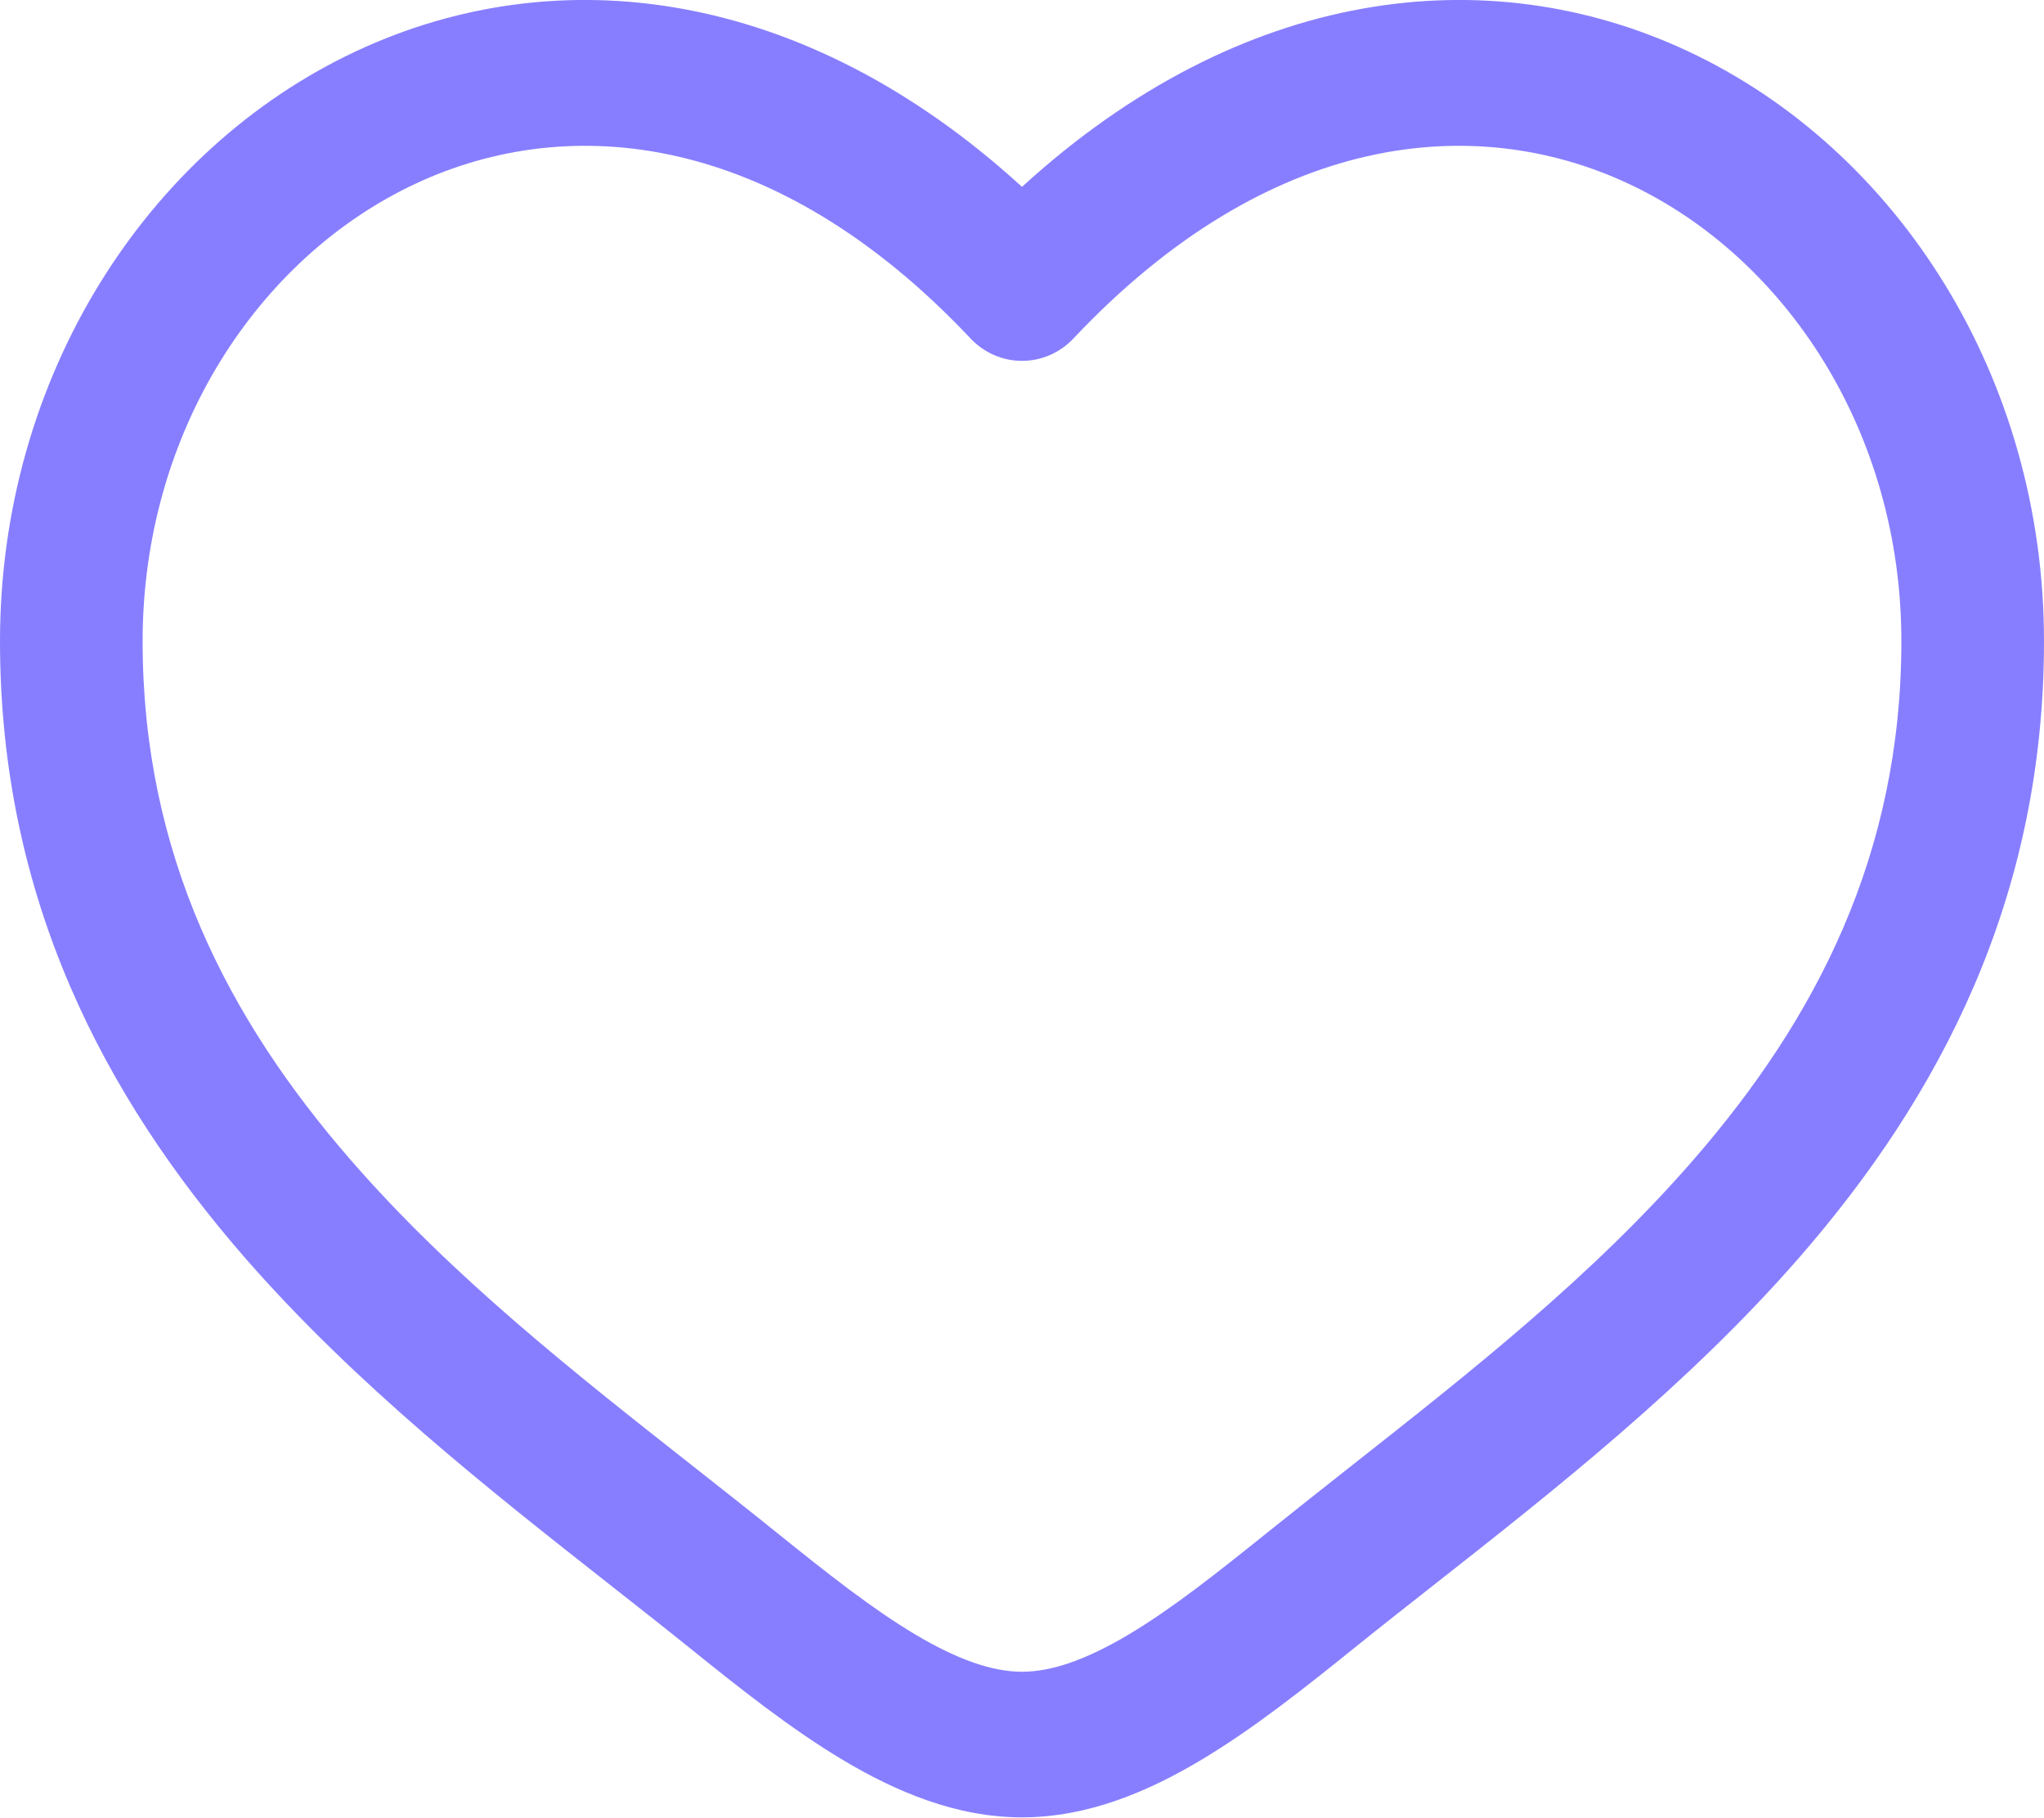
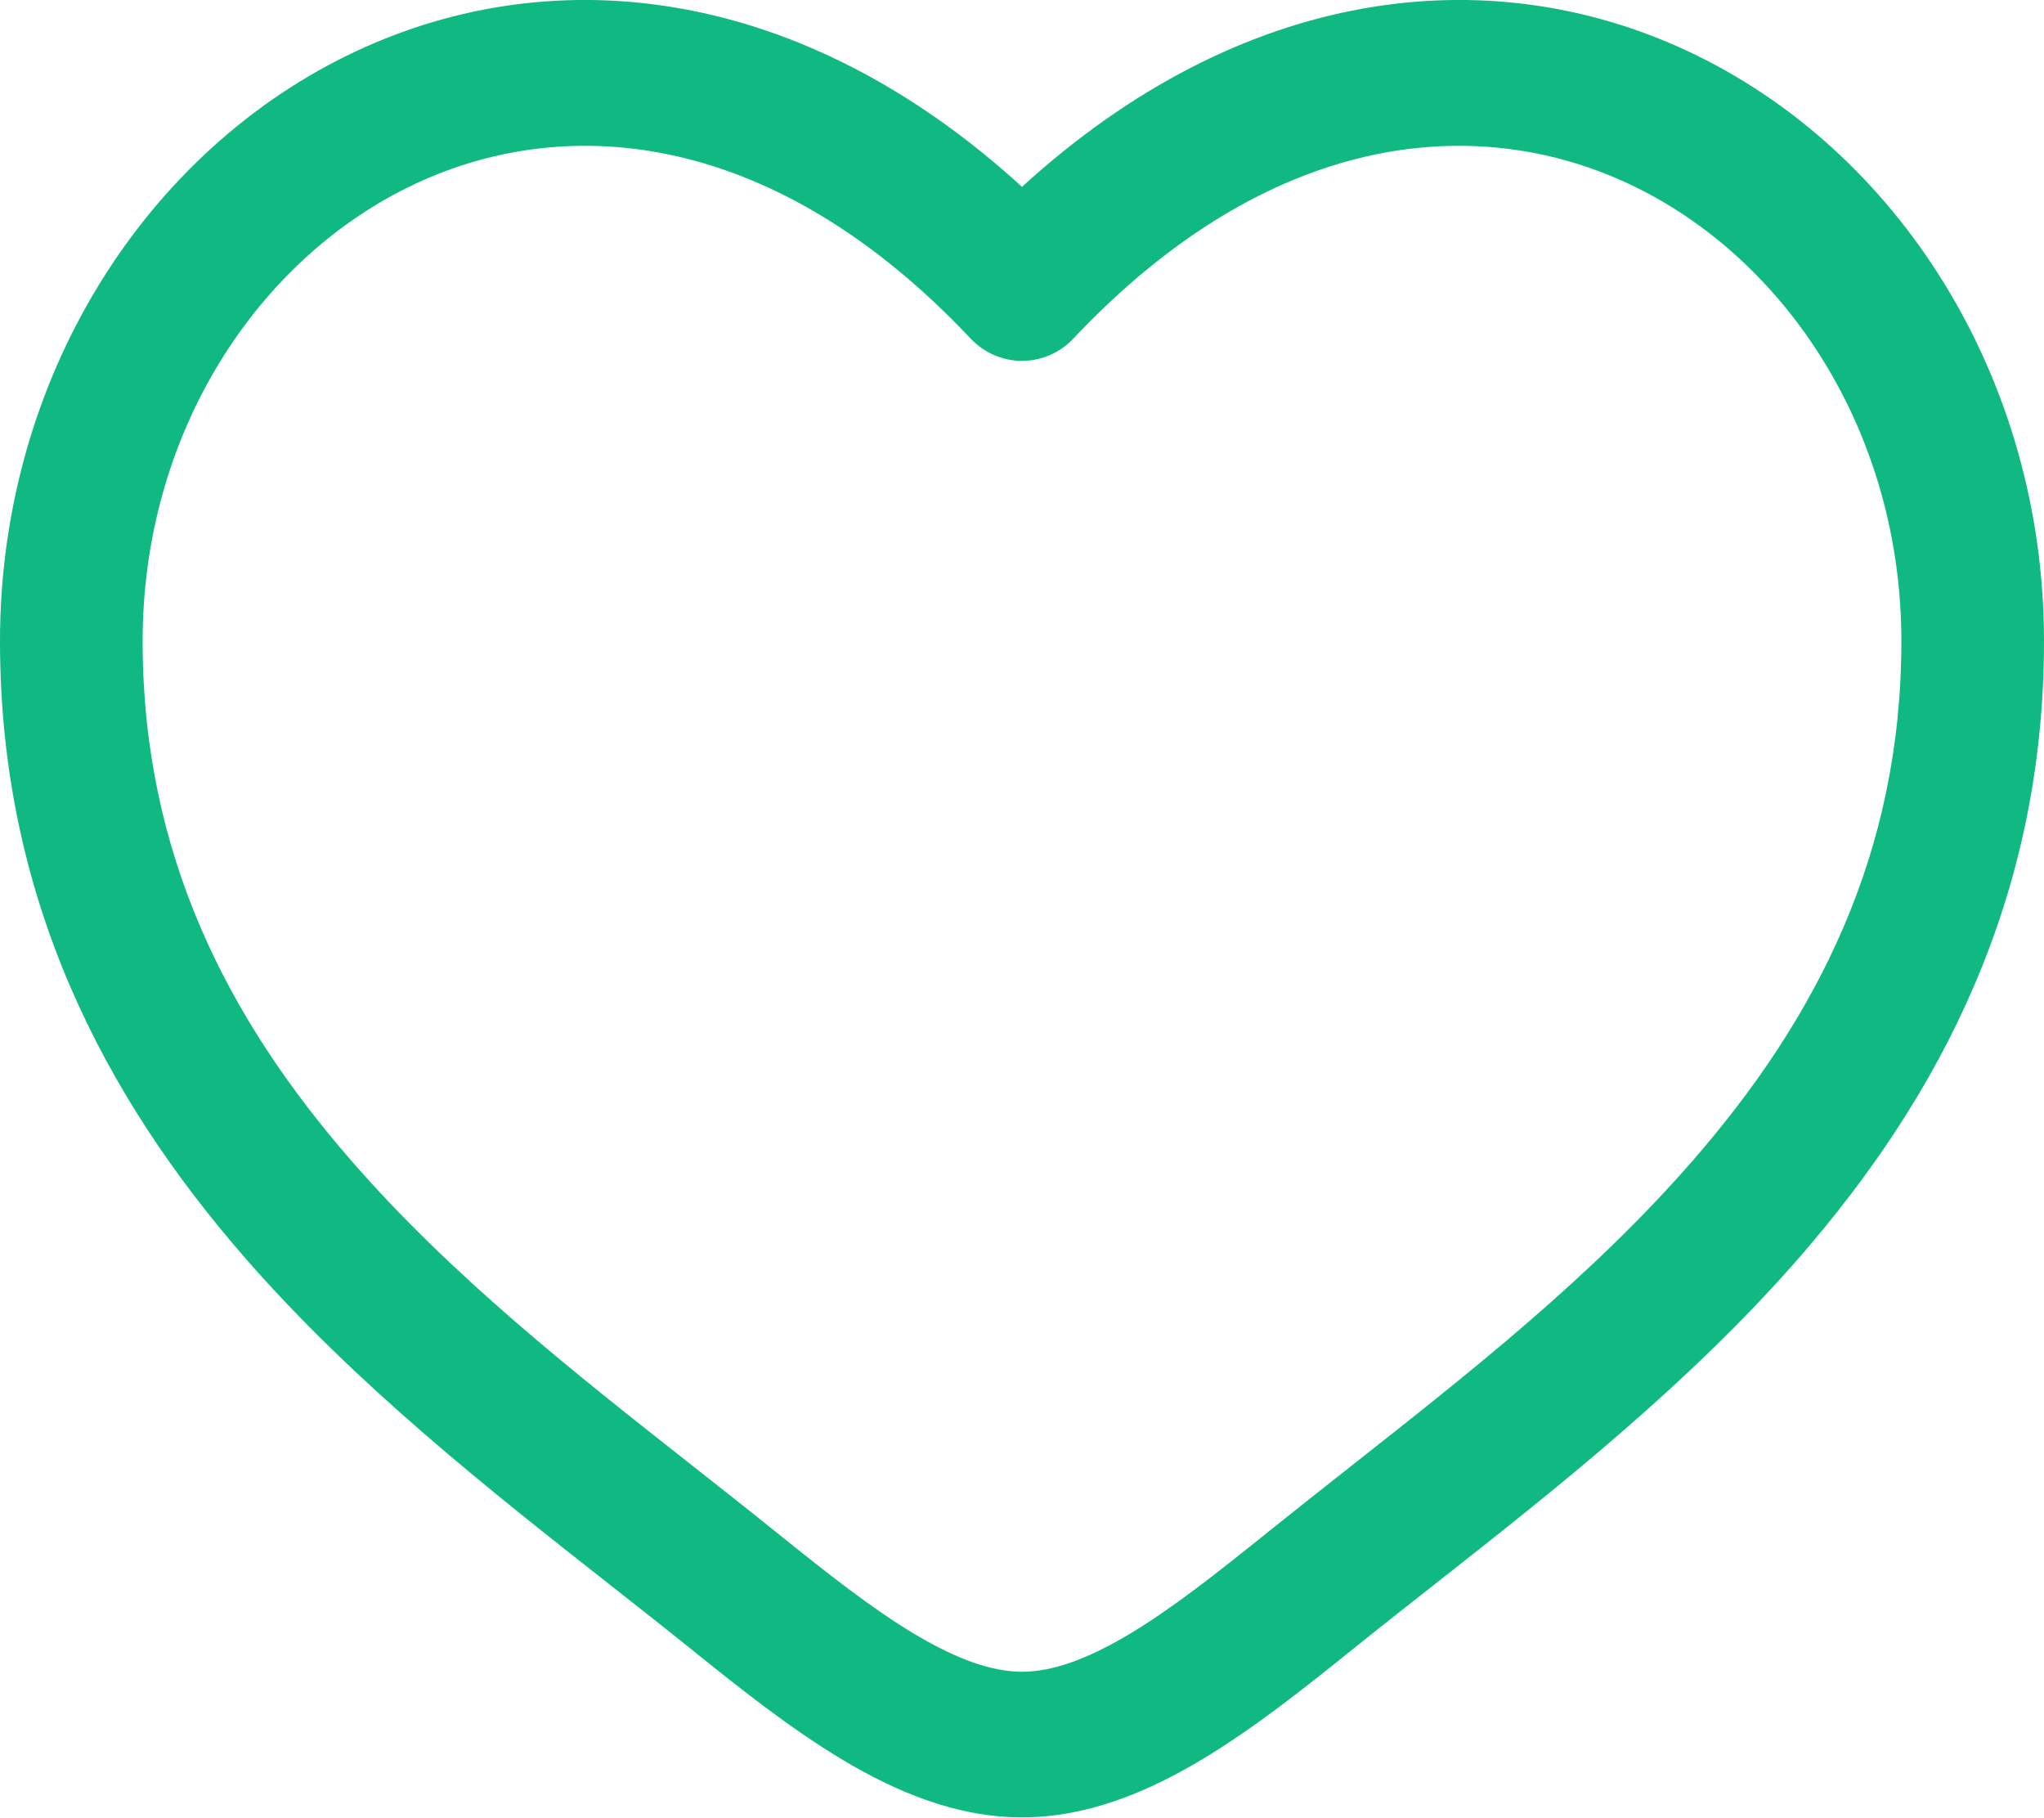
<svg xmlns="http://www.w3.org/2000/svg" width="18" height="16" viewBox="0 0 18 16" fill="none">
-   <path fill-rule="evenodd" clip-rule="evenodd" d="M3.662 1.616C2.273 2.264 1.256 3.806 1.256 5.645C1.256 7.523 2.009 8.971 3.088 10.212C3.977 11.235 5.054 12.083 6.104 12.909C6.354 13.106 6.602 13.301 6.845 13.497C7.285 13.851 7.678 14.162 8.057 14.388C8.436 14.614 8.741 14.718 9 14.718C9.259 14.718 9.564 14.614 9.943 14.388C10.322 14.162 10.714 13.851 11.155 13.497C11.399 13.301 11.646 13.106 11.896 12.909C12.946 12.082 14.023 11.235 14.912 10.212C15.991 8.971 16.744 7.523 16.744 5.645C16.744 3.806 15.727 2.264 14.338 1.616C12.988 0.986 11.175 1.153 9.452 2.981C9.334 3.106 9.171 3.177 9 3.177C8.829 3.177 8.666 3.106 8.548 2.981C6.825 1.153 5.012 0.986 3.662 1.616ZM9 1.645C7.064 -0.123 4.897 -0.371 3.14 0.449C1.285 1.315 0 3.326 0 5.645C0 7.923 0.93 9.662 2.149 11.064C3.125 12.186 4.32 13.126 5.376 13.956C5.615 14.144 5.847 14.326 6.068 14.504C6.496 14.849 6.957 15.217 7.423 15.495C7.89 15.774 8.422 16 9 16C9.578 16 10.11 15.774 10.577 15.495C11.043 15.217 11.504 14.849 11.932 14.504C12.153 14.326 12.385 14.144 12.624 13.956C13.68 13.126 14.875 12.186 15.851 11.064C17.07 9.662 18 7.923 18 5.645C18 3.326 16.715 1.315 14.86 0.449C13.103 -0.371 10.936 -0.123 9 1.645Z" fill="#877EFF" />
+   <path fill-rule="evenodd" clip-rule="evenodd" d="M3.662 1.616C2.273 2.264 1.256 3.806 1.256 5.645C1.256 7.523 2.009 8.971 3.088 10.212C3.977 11.235 5.054 12.083 6.104 12.909C6.354 13.106 6.602 13.301 6.845 13.497C7.285 13.851 7.678 14.162 8.057 14.388C8.436 14.614 8.741 14.718 9 14.718C9.259 14.718 9.564 14.614 9.943 14.388C10.322 14.162 10.714 13.851 11.155 13.497C11.399 13.301 11.646 13.106 11.896 12.909C12.946 12.082 14.023 11.235 14.912 10.212C15.991 8.971 16.744 7.523 16.744 5.645C16.744 3.806 15.727 2.264 14.338 1.616C12.988 0.986 11.175 1.153 9.452 2.981C9.334 3.106 9.171 3.177 9 3.177C8.829 3.177 8.666 3.106 8.548 2.981C6.825 1.153 5.012 0.986 3.662 1.616ZM9 1.645C7.064 -0.123 4.897 -0.371 3.14 0.449C1.285 1.315 0 3.326 0 5.645C0 7.923 0.93 9.662 2.149 11.064C3.125 12.186 4.32 13.126 5.376 13.956C5.615 14.144 5.847 14.326 6.068 14.504C6.496 14.849 6.957 15.217 7.423 15.495C7.89 15.774 8.422 16 9 16C9.578 16 10.11 15.774 10.577 15.495C11.043 15.217 11.504 14.849 11.932 14.504C12.153 14.326 12.385 14.144 12.624 13.956C13.68 13.126 14.875 12.186 15.851 11.064C17.07 9.662 18 7.923 18 5.645C18 3.326 16.715 1.315 14.86 0.449C13.103 -0.371 10.936 -0.123 9 1.645Z" fill="#10b981" />
</svg>
